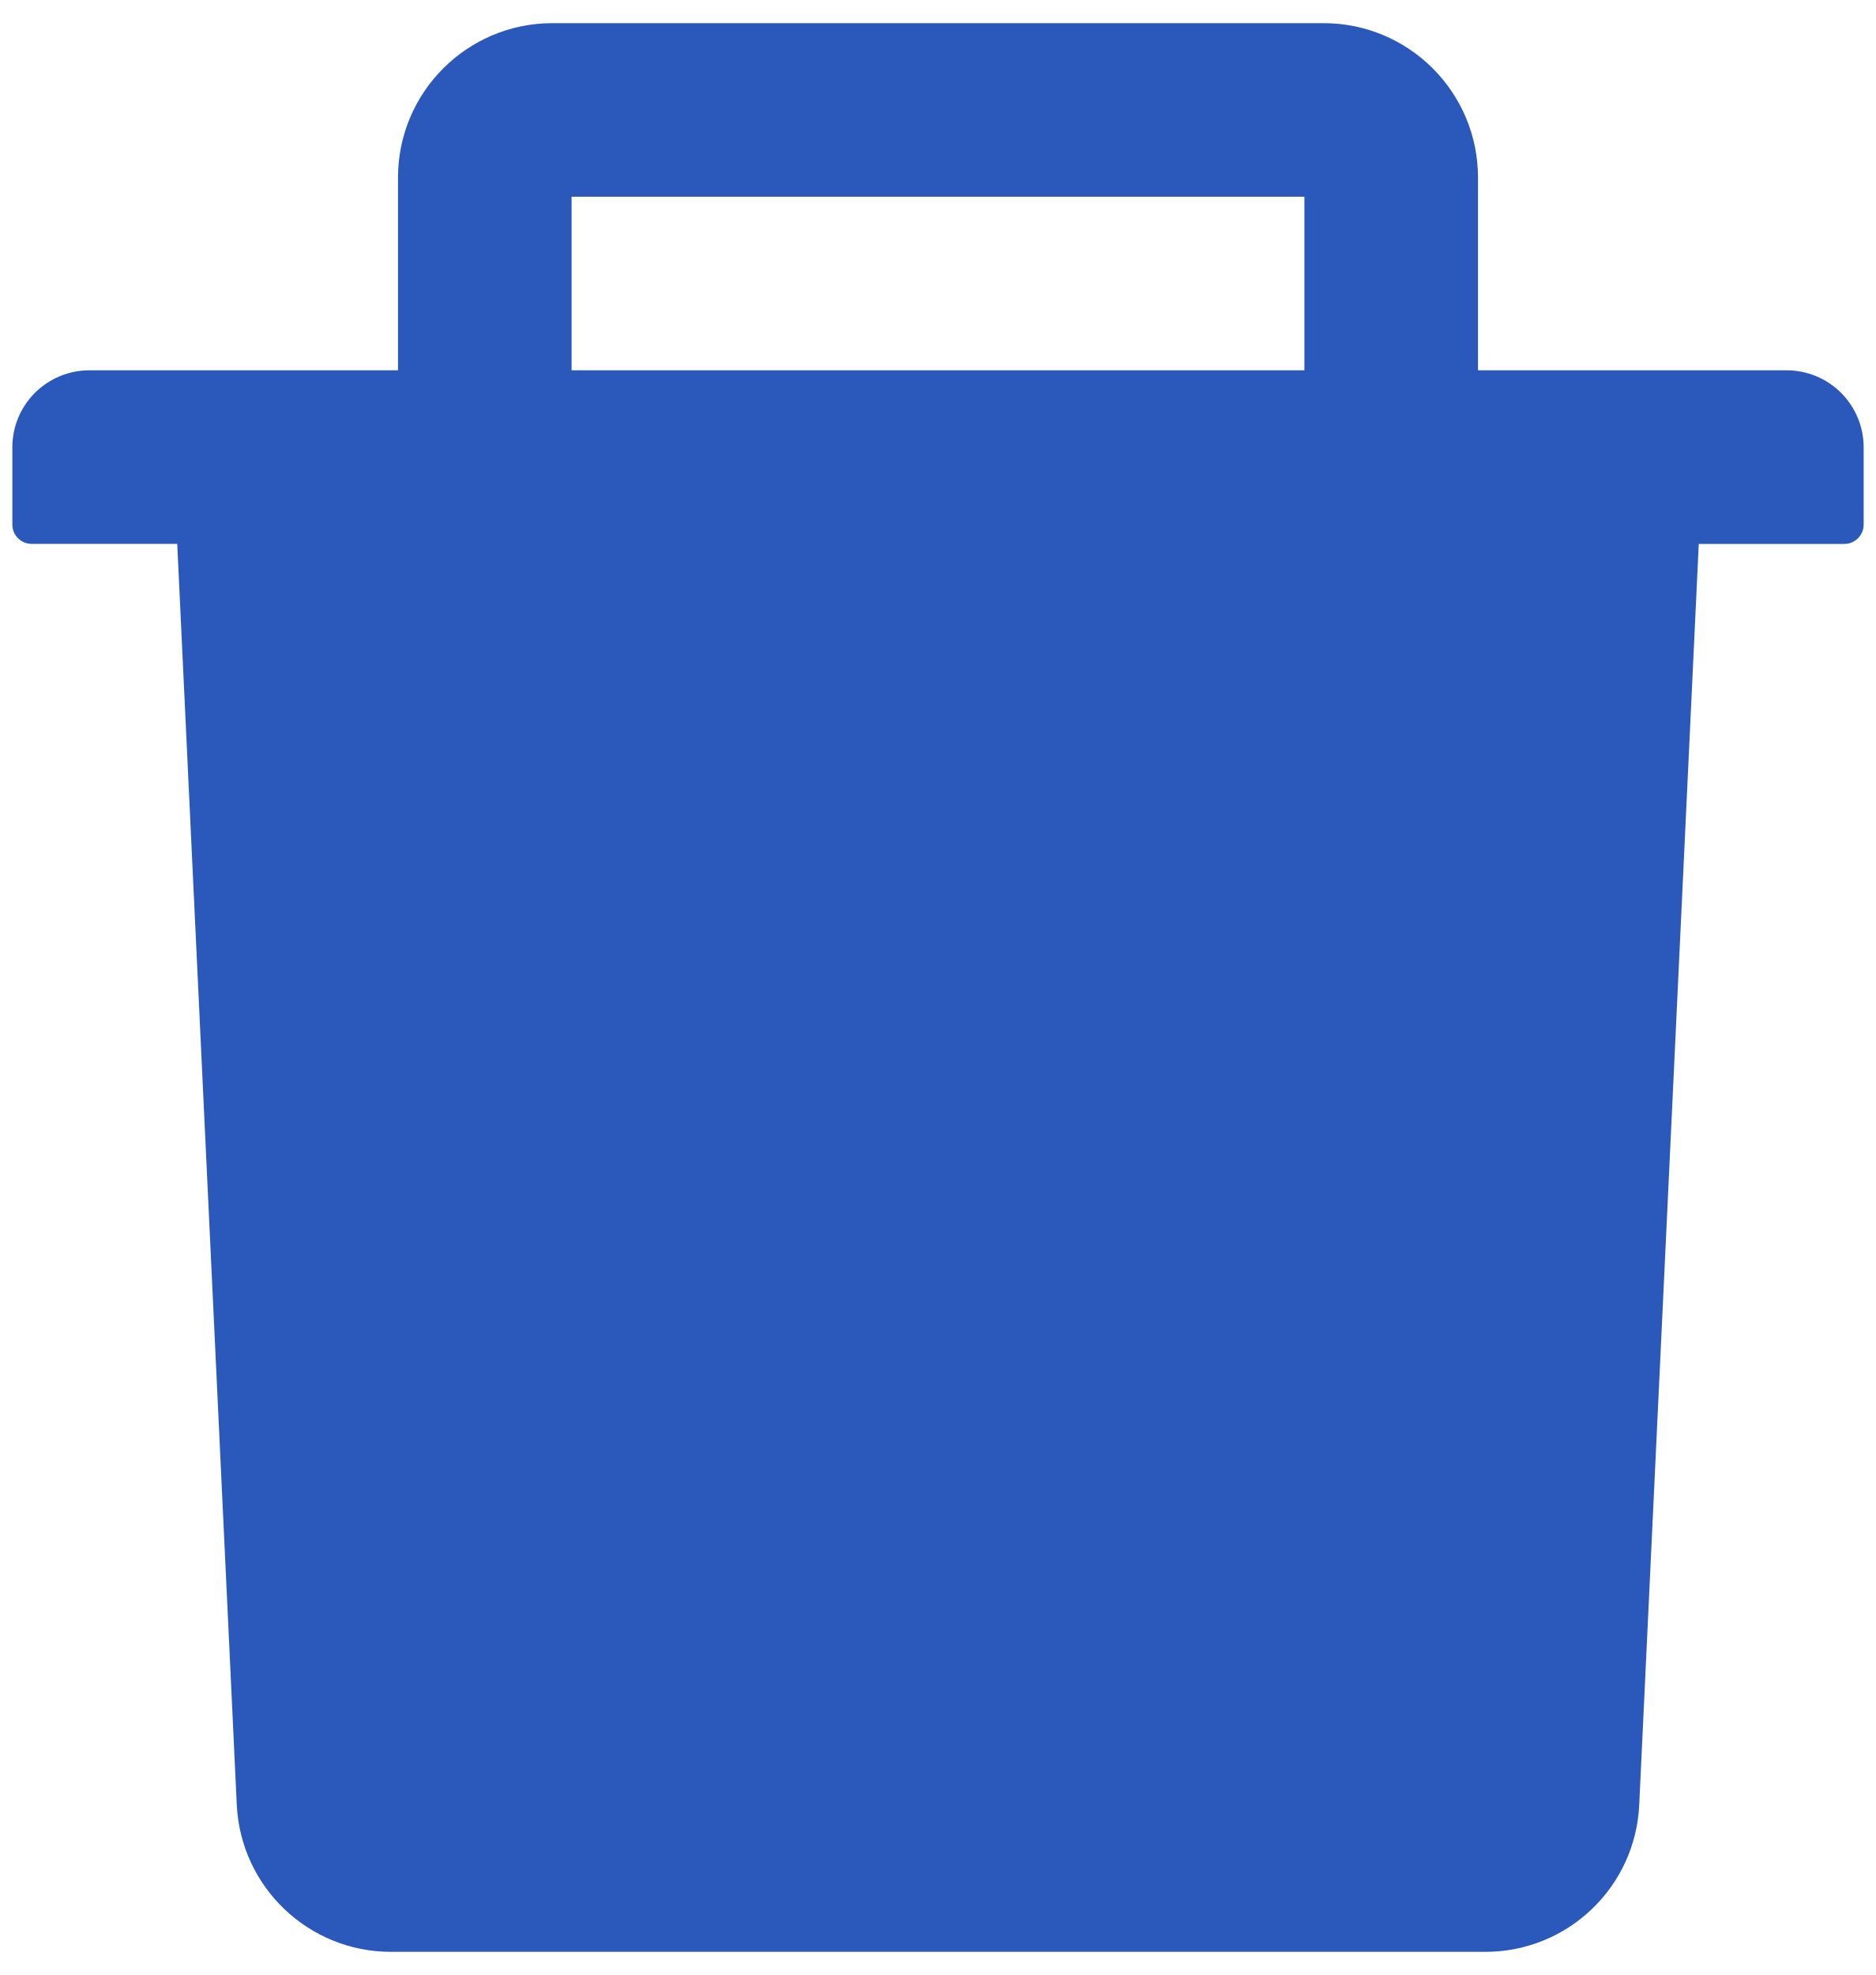
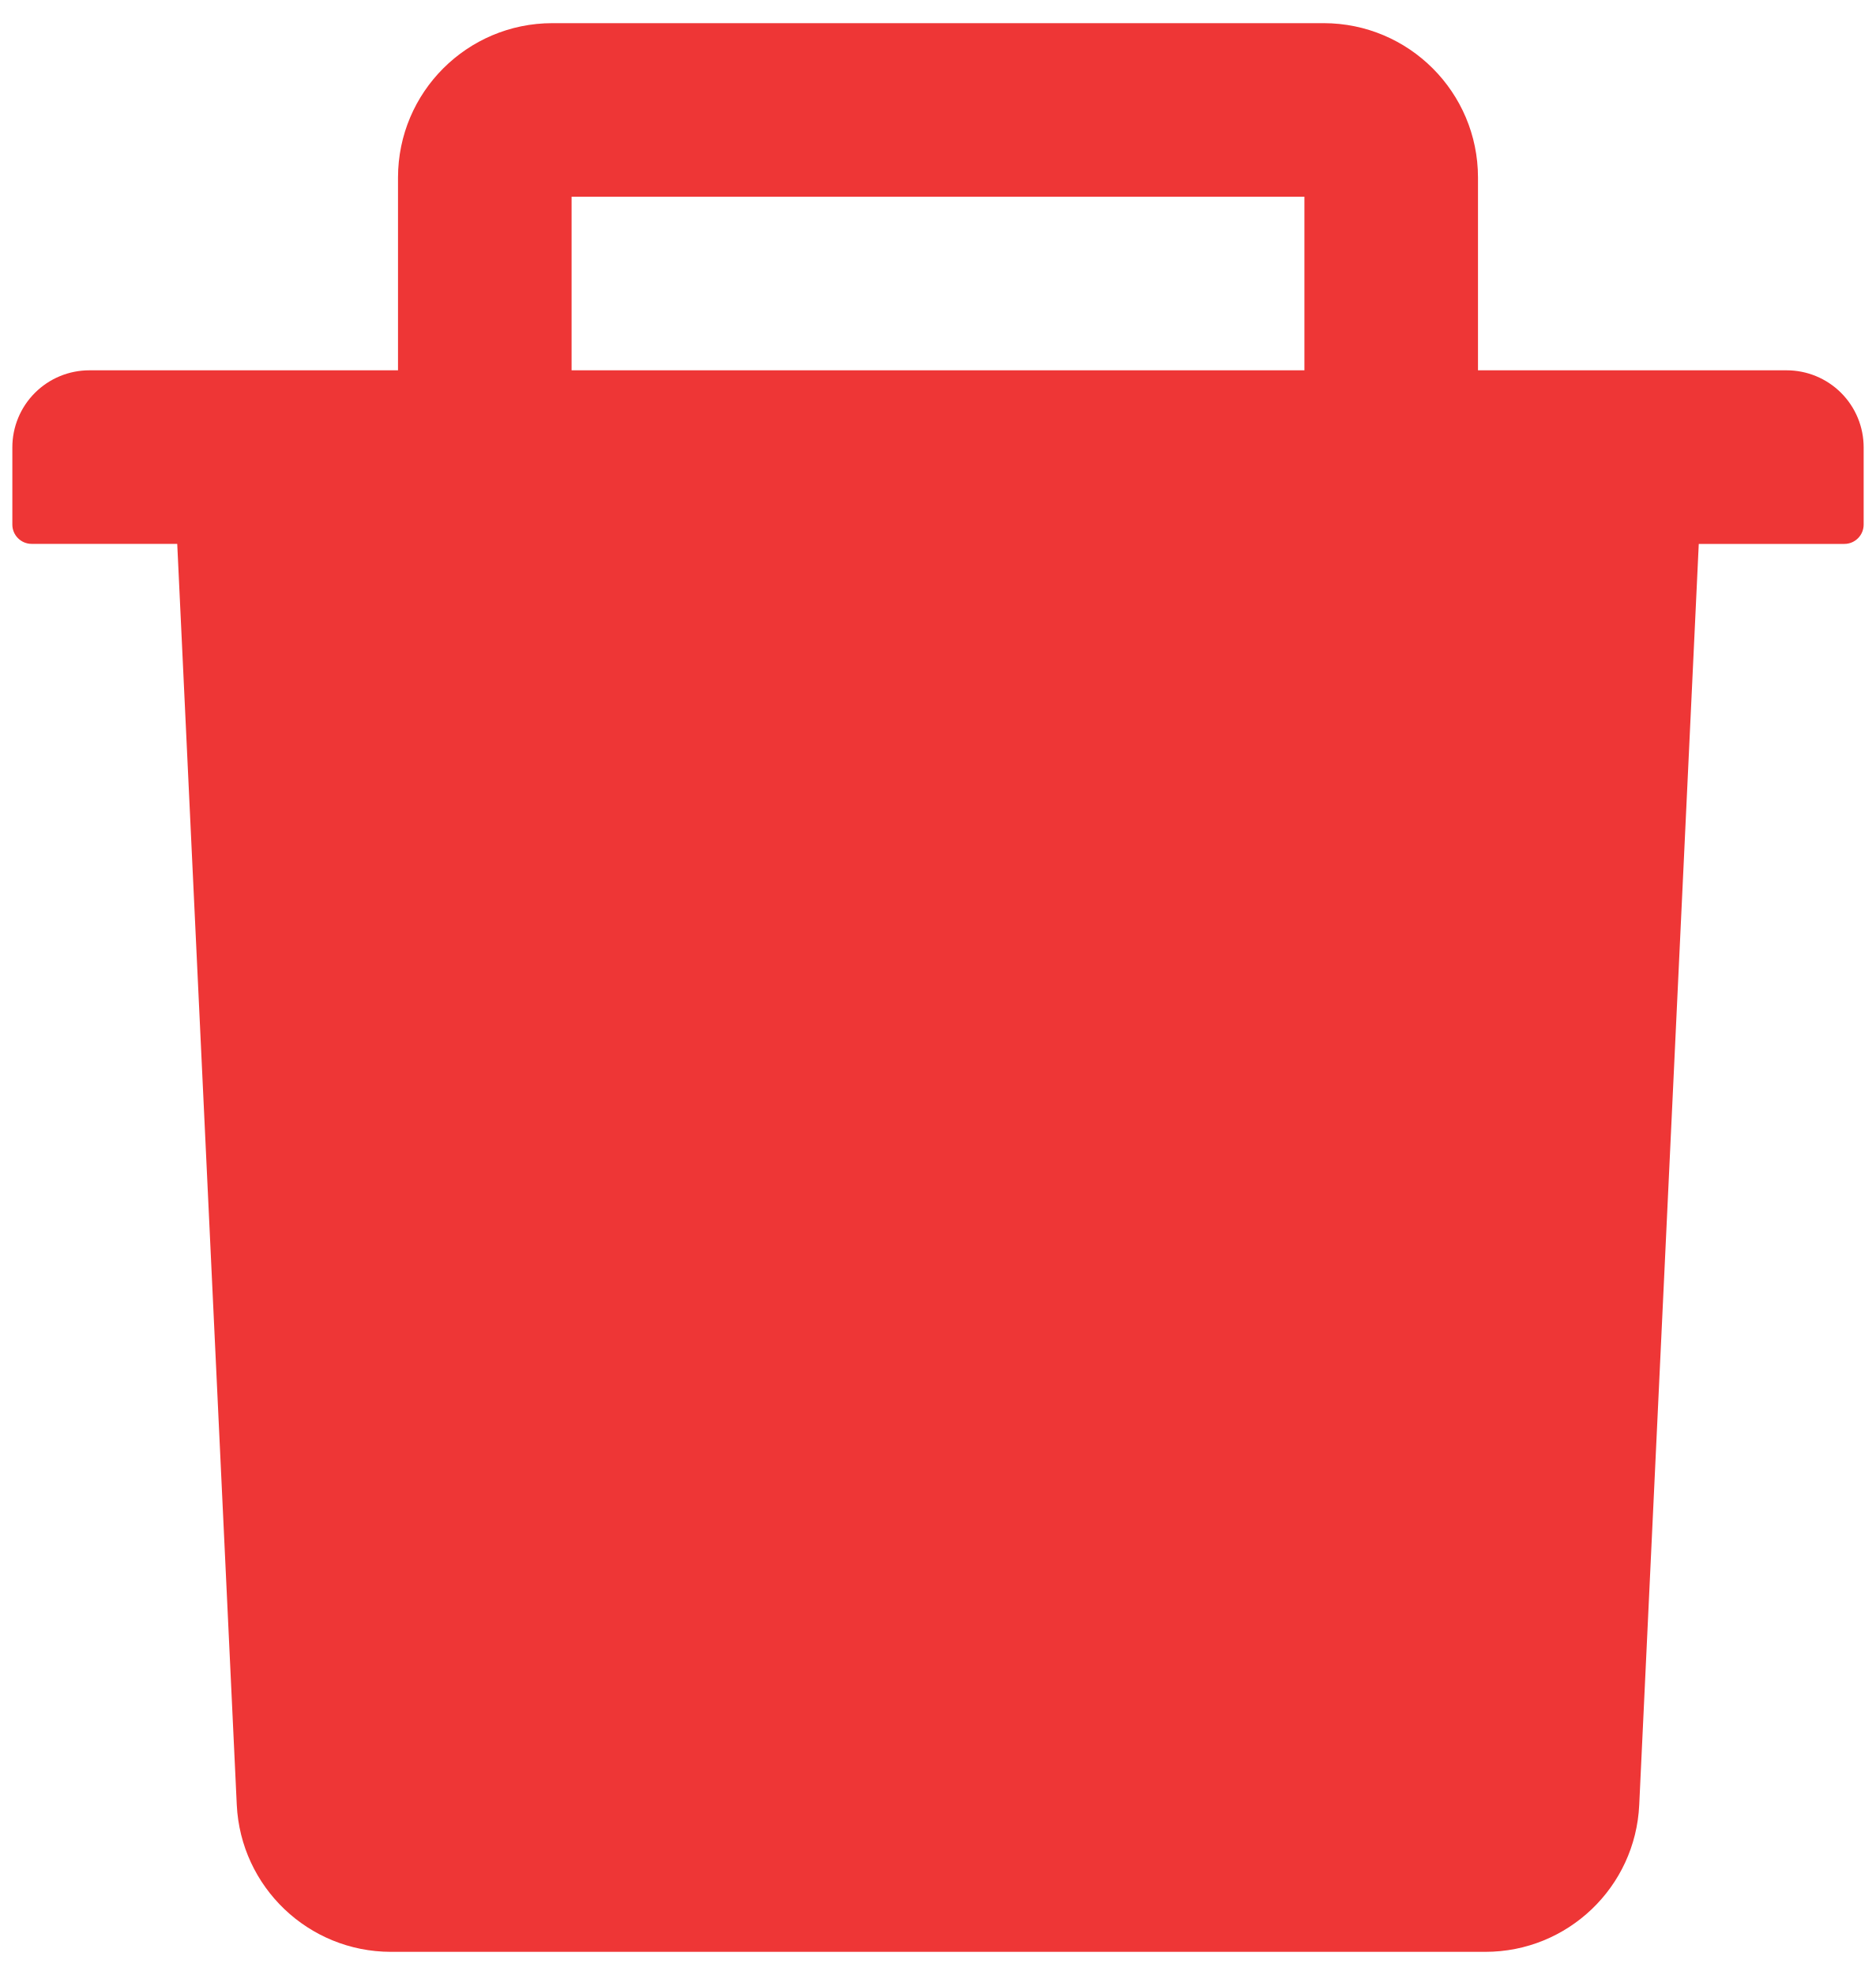
<svg xmlns="http://www.w3.org/2000/svg" width="38" height="40" fill="none" viewBox="0 0 38 40">
-   <path fill="#2A59BB" d="M36.188 7.5h-6.25V3.594A3.128 3.128 0 0026.813.469H11.188a3.128 3.128 0 00-3.126 3.125V7.5h-6.25A1.56 1.56 0 00.25 9.063v1.562c0 .215.176.39.39.39h2.95l1.206 25.538a3.128 3.128 0 003.12 2.978h22.168a3.12 3.12 0 003.12-2.978l1.206-25.537h2.95c.214 0 .39-.176.39-.391V9.062A1.56 1.56 0 0036.187 7.5zm-9.766 0H11.578V3.984h14.844V7.5z" />
+   <path fill="#EE3636" d="M36.188 7.5h-6.25V3.594A3.128 3.128 0 0026.813.469H11.188a3.128 3.128 0 00-3.126 3.125V7.5h-6.25A1.56 1.56 0 00.25 9.063v1.562c0 .215.176.39.39.39h2.95l1.206 25.538a3.128 3.128 0 003.12 2.978h22.168a3.12 3.12 0 003.12-2.978l1.206-25.537h2.95c.214 0 .39-.176.39-.391V9.062A1.56 1.56 0 0036.187 7.5zm-9.766 0H11.578V3.984h14.844V7.5z" />
</svg>
